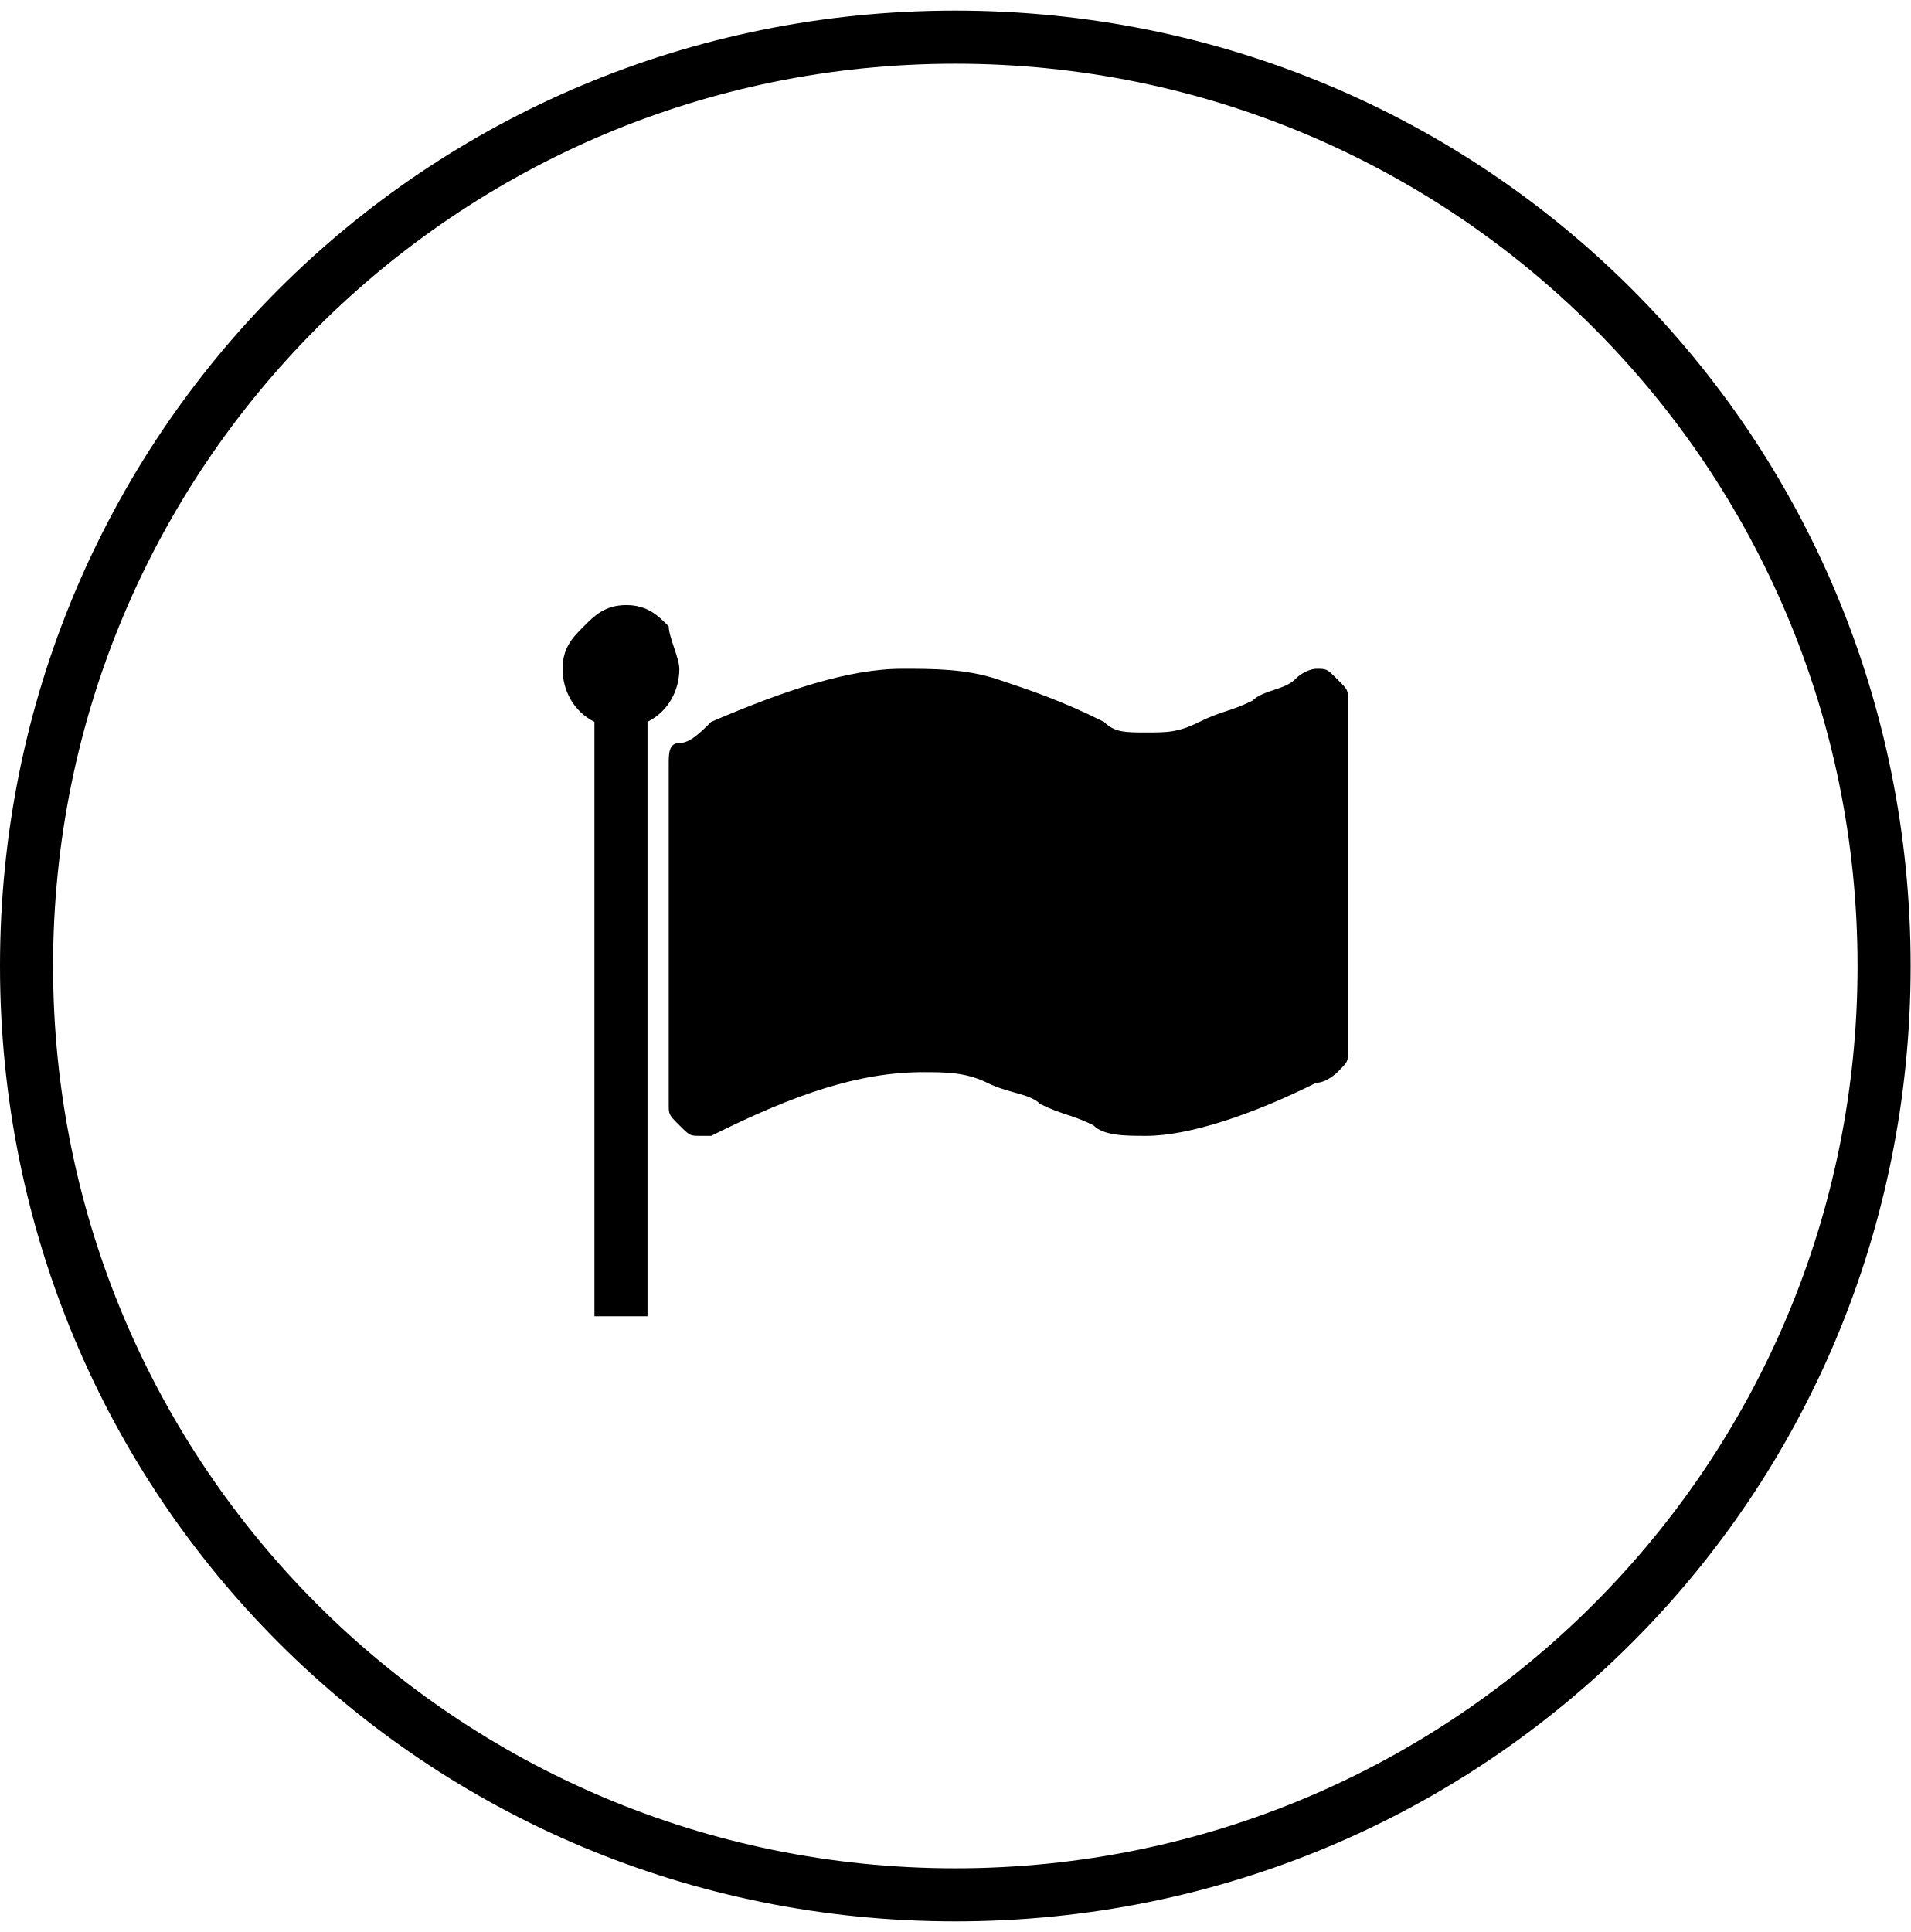
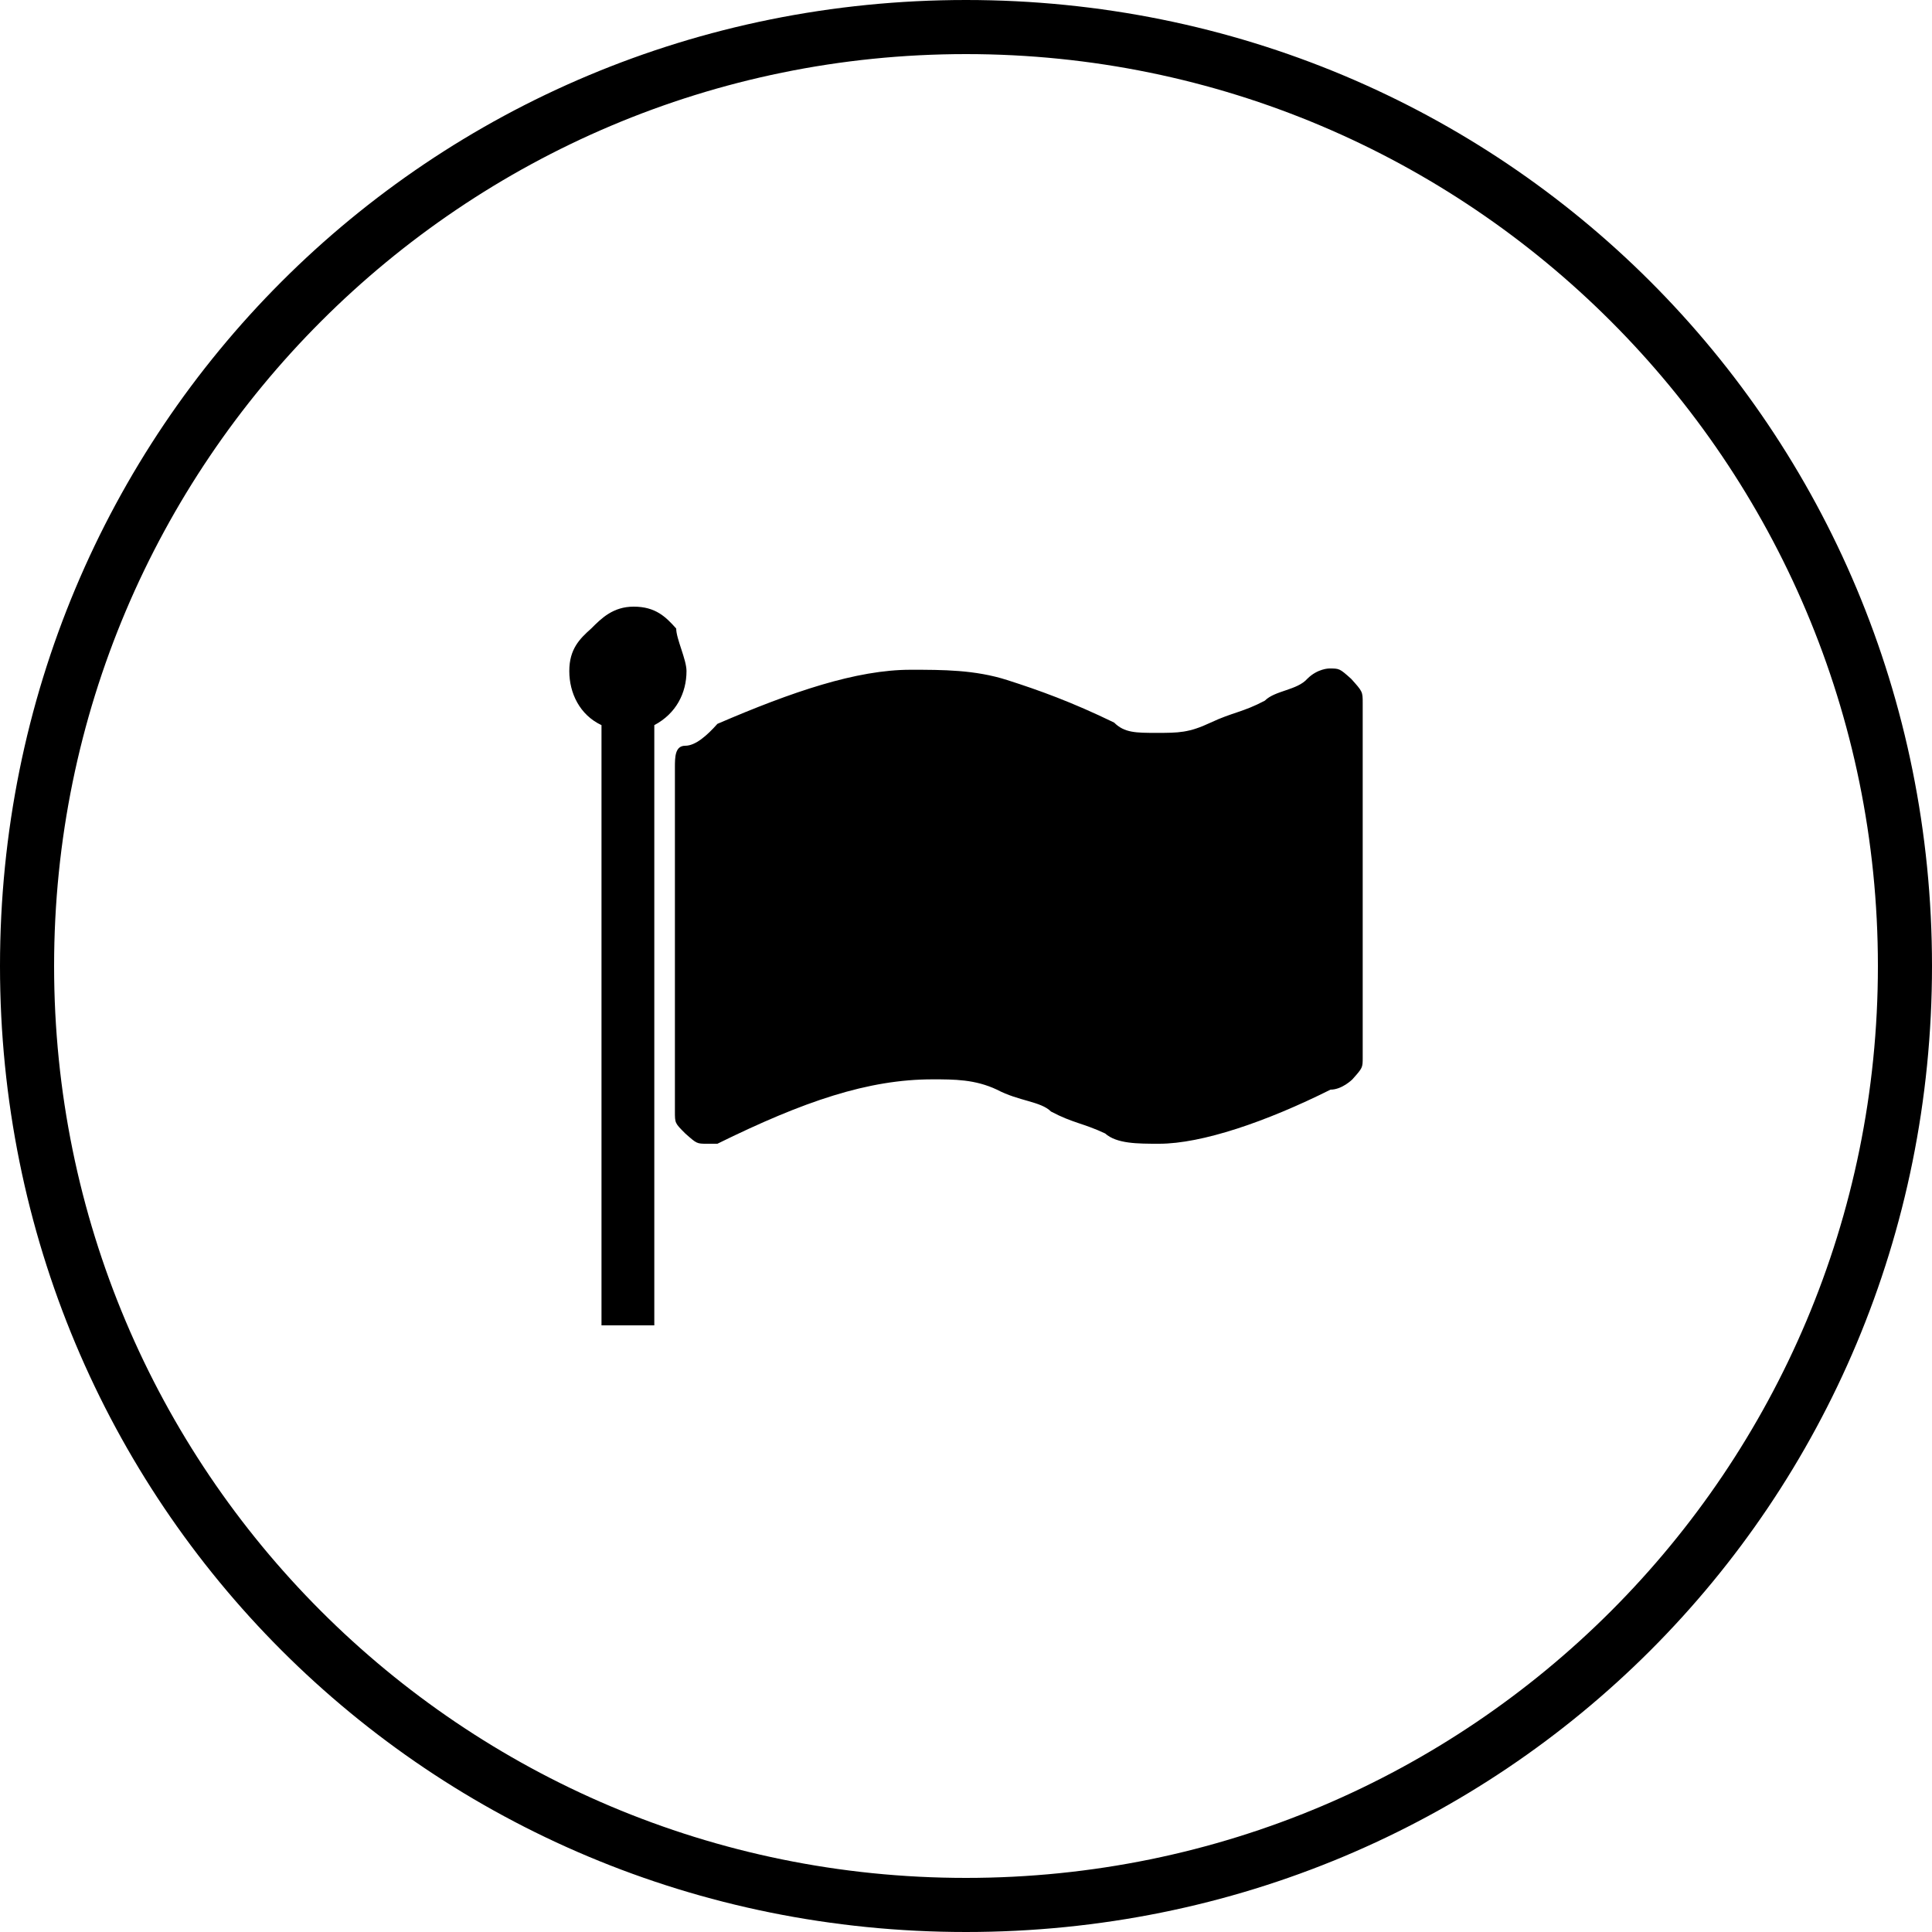
- <svg xmlns="http://www.w3.org/2000/svg" version="1.1" id="Layer_1" x="0px" y="0px" viewBox="-296 387.8 18 18.2" style="enable-background:new -296 387.8 18 18.2;" xml:space="preserve">
+ <svg xmlns="http://www.w3.org/2000/svg" version="1.1" id="Layer_1" x="0px" y="0px" viewBox="-362 321.9 150 150" style="enable-background:new -362 321.9 150 150;" xml:space="preserve">
  <g id="XMLID_25_">
-     <path id="XMLID_26_" d="M-289.6,394.1c0,0.2-0.1,0.4-0.3,0.5v5.5c0,0,0,0.1,0,0.1c0,0-0.1,0-0.1,0h-0.3c0,0-0.1,0-0.1,0   c0,0,0-0.1,0-0.1v-5.5c-0.2-0.1-0.3-0.3-0.3-0.5c0-0.2,0.1-0.3,0.2-0.4c0.1-0.1,0.2-0.2,0.4-0.2c0.2,0,0.3,0.1,0.4,0.2   C-289.7,393.8-289.6,394-289.6,394.1z M-283.3,394.4v3.3c0,0.1,0,0.1-0.1,0.2c0,0-0.1,0.1-0.2,0.1c-0.6,0.3-1.2,0.5-1.6,0.5   c-0.2,0-0.4,0-0.5-0.1c-0.2-0.1-0.3-0.1-0.5-0.2c-0.1-0.1-0.3-0.1-0.5-0.2c-0.2-0.1-0.4-0.1-0.6-0.1c-0.6,0-1.2,0.2-2,0.6   c0,0-0.1,0-0.1,0c-0.1,0-0.1,0-0.2-0.1c-0.1-0.1-0.1-0.1-0.1-0.2v-3.2c0-0.1,0-0.2,0.1-0.2c0.1,0,0.2-0.1,0.3-0.2   c0.7-0.3,1.3-0.5,1.8-0.5c0.3,0,0.6,0,0.9,0.1c0.3,0.1,0.6,0.2,1,0.4c0.1,0.1,0.2,0.1,0.4,0.1c0.2,0,0.3,0,0.5-0.1   c0.2-0.1,0.3-0.1,0.5-0.2c0.1-0.1,0.3-0.1,0.4-0.2c0.1-0.1,0.2-0.1,0.2-0.1c0.1,0,0.1,0,0.2,0.1   C-283.3,394.3-283.3,394.3-283.3,394.4z" />
+     <path id="XMLID_26_" d="M-308.7,374c0,1.7-0.8,3.3-2.5,4.2V424v0.8h-0.8h-2.5h-0.8V424v-45.8c-1.7-0.8-2.5-2.5-2.5-4.2   c0-1.7,0.8-2.5,1.7-3.3c0.8-0.8,1.7-1.7,3.3-1.7c1.7,0,2.5,0.8,3.3,1.7C-309.5,371.5-308.7,373.1-308.7,374z M-256.2,376.5V404   c0,0.8,0,0.8-0.8,1.7c0,0-0.8,0.8-1.7,0.8c-5,2.5-10,4.2-13.3,4.2c-1.7,0-3.3,0-4.2-0.8c-1.7-0.8-2.5-0.8-4.2-1.7   c-0.8-0.8-2.5-0.8-4.2-1.7c-1.7-0.8-3.3-0.8-5-0.8c-5,0-10,1.7-16.7,5h-0.8c-0.8,0-0.8,0-1.7-0.8c-0.8-0.8-0.8-0.8-0.8-1.7v-26.7   c0-0.8,0-1.7,0.8-1.7c0.8,0,1.7-0.8,2.5-1.7c5.8-2.5,10.8-4.2,15-4.2c2.5,0,5,0,7.5,0.8c2.5,0.8,5,1.7,8.3,3.3   c0.8,0.8,1.7,0.8,3.3,0.8c1.7,0,2.5,0,4.2-0.8s2.5-0.8,4.2-1.7c0.8-0.8,2.5-0.8,3.3-1.7c0.8-0.8,1.7-0.8,1.7-0.8   c0.8,0,0.8,0,1.7,0.8C-256.2,375.6-256.2,375.6-256.2,376.5z" />
  </g>
-   <path id="XMLID_41_" d="M-287,387.9c-5,0-9,4-9,9c0,5,4,9,9,9s9-4,9-9C-278,391.9-282,387.9-287,387.9z M-287,405.4  c-4.7,0-8.5-3.8-8.5-8.5c0-4.7,3.8-8.5,8.5-8.5s8.5,3.8,8.5,8.5C-278.5,401.6-282.3,405.4-287,405.4z" />
+   <path id="XMLID_41_" d="M-287,321.9c-41.7,0-75,33.3-75,75s33.3,75,75,75s75-33.3,75-75S-245.3,321.9-287,321.9z M-287,467.7  c-39.2,0-70.8-31.7-70.8-70.8s31.7-70.8,70.8-70.8s70.8,31.7,70.8,70.8S-247.8,467.7-287,467.7z" />
</svg>
